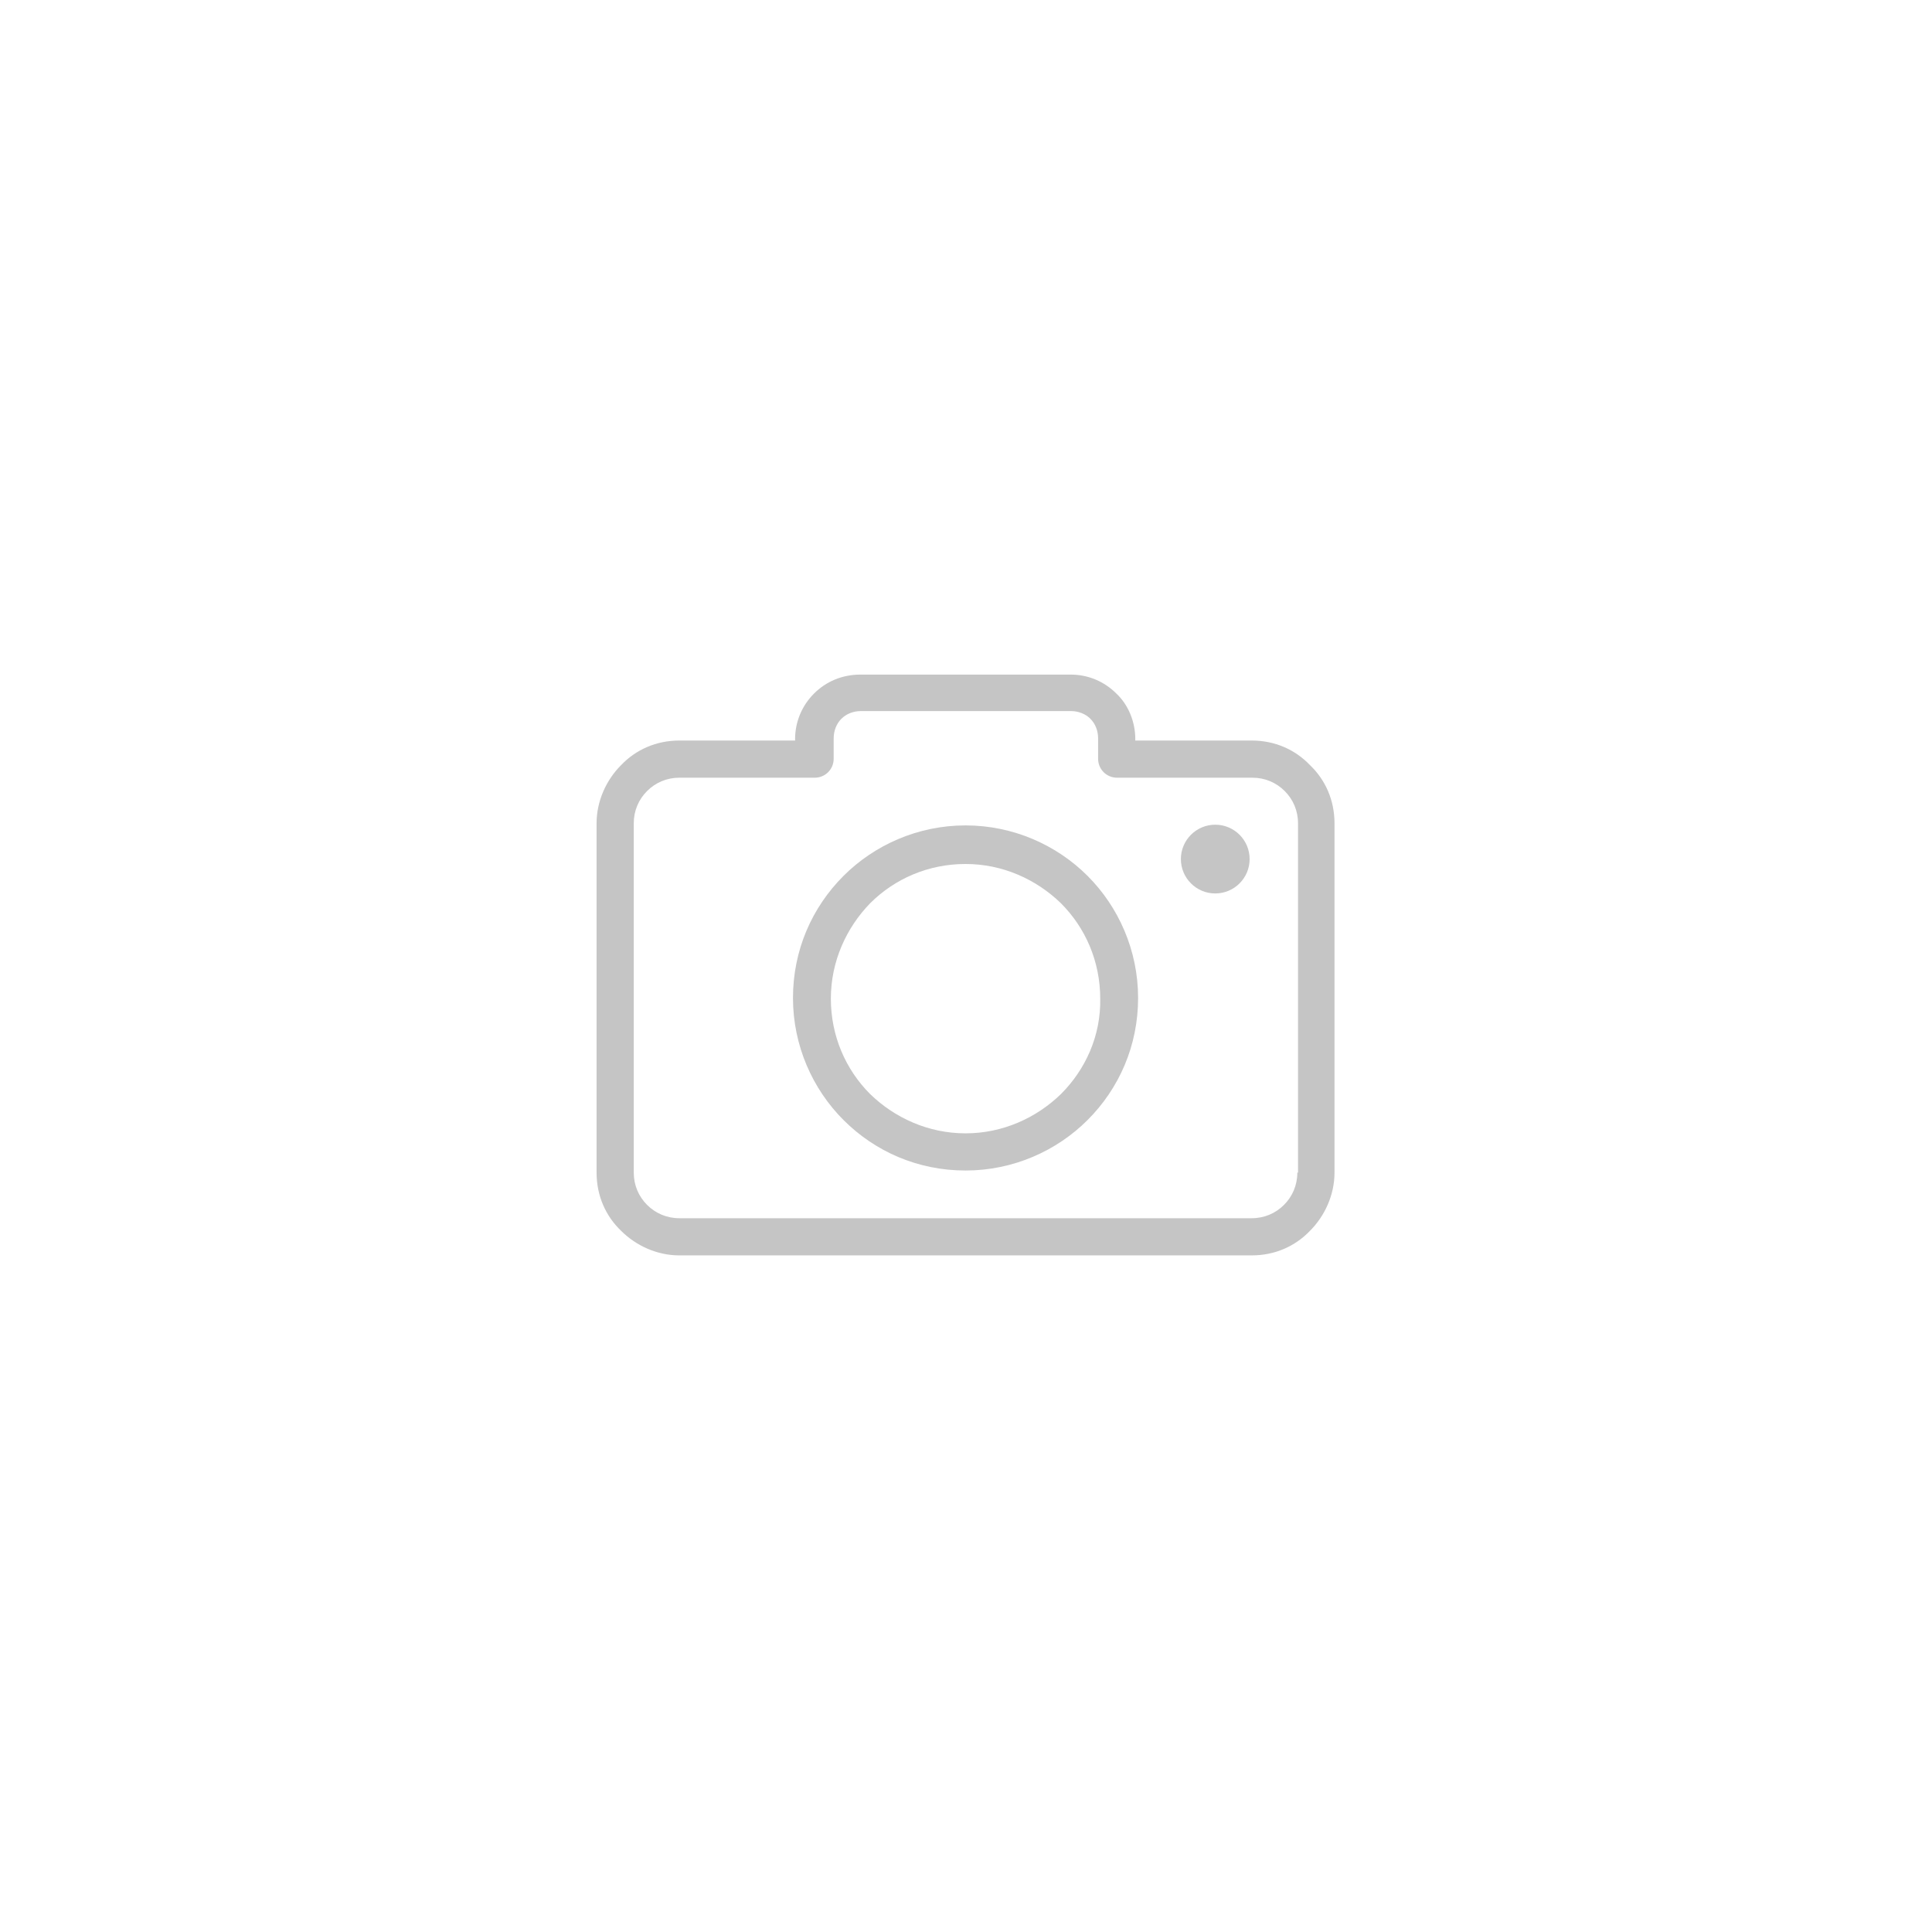
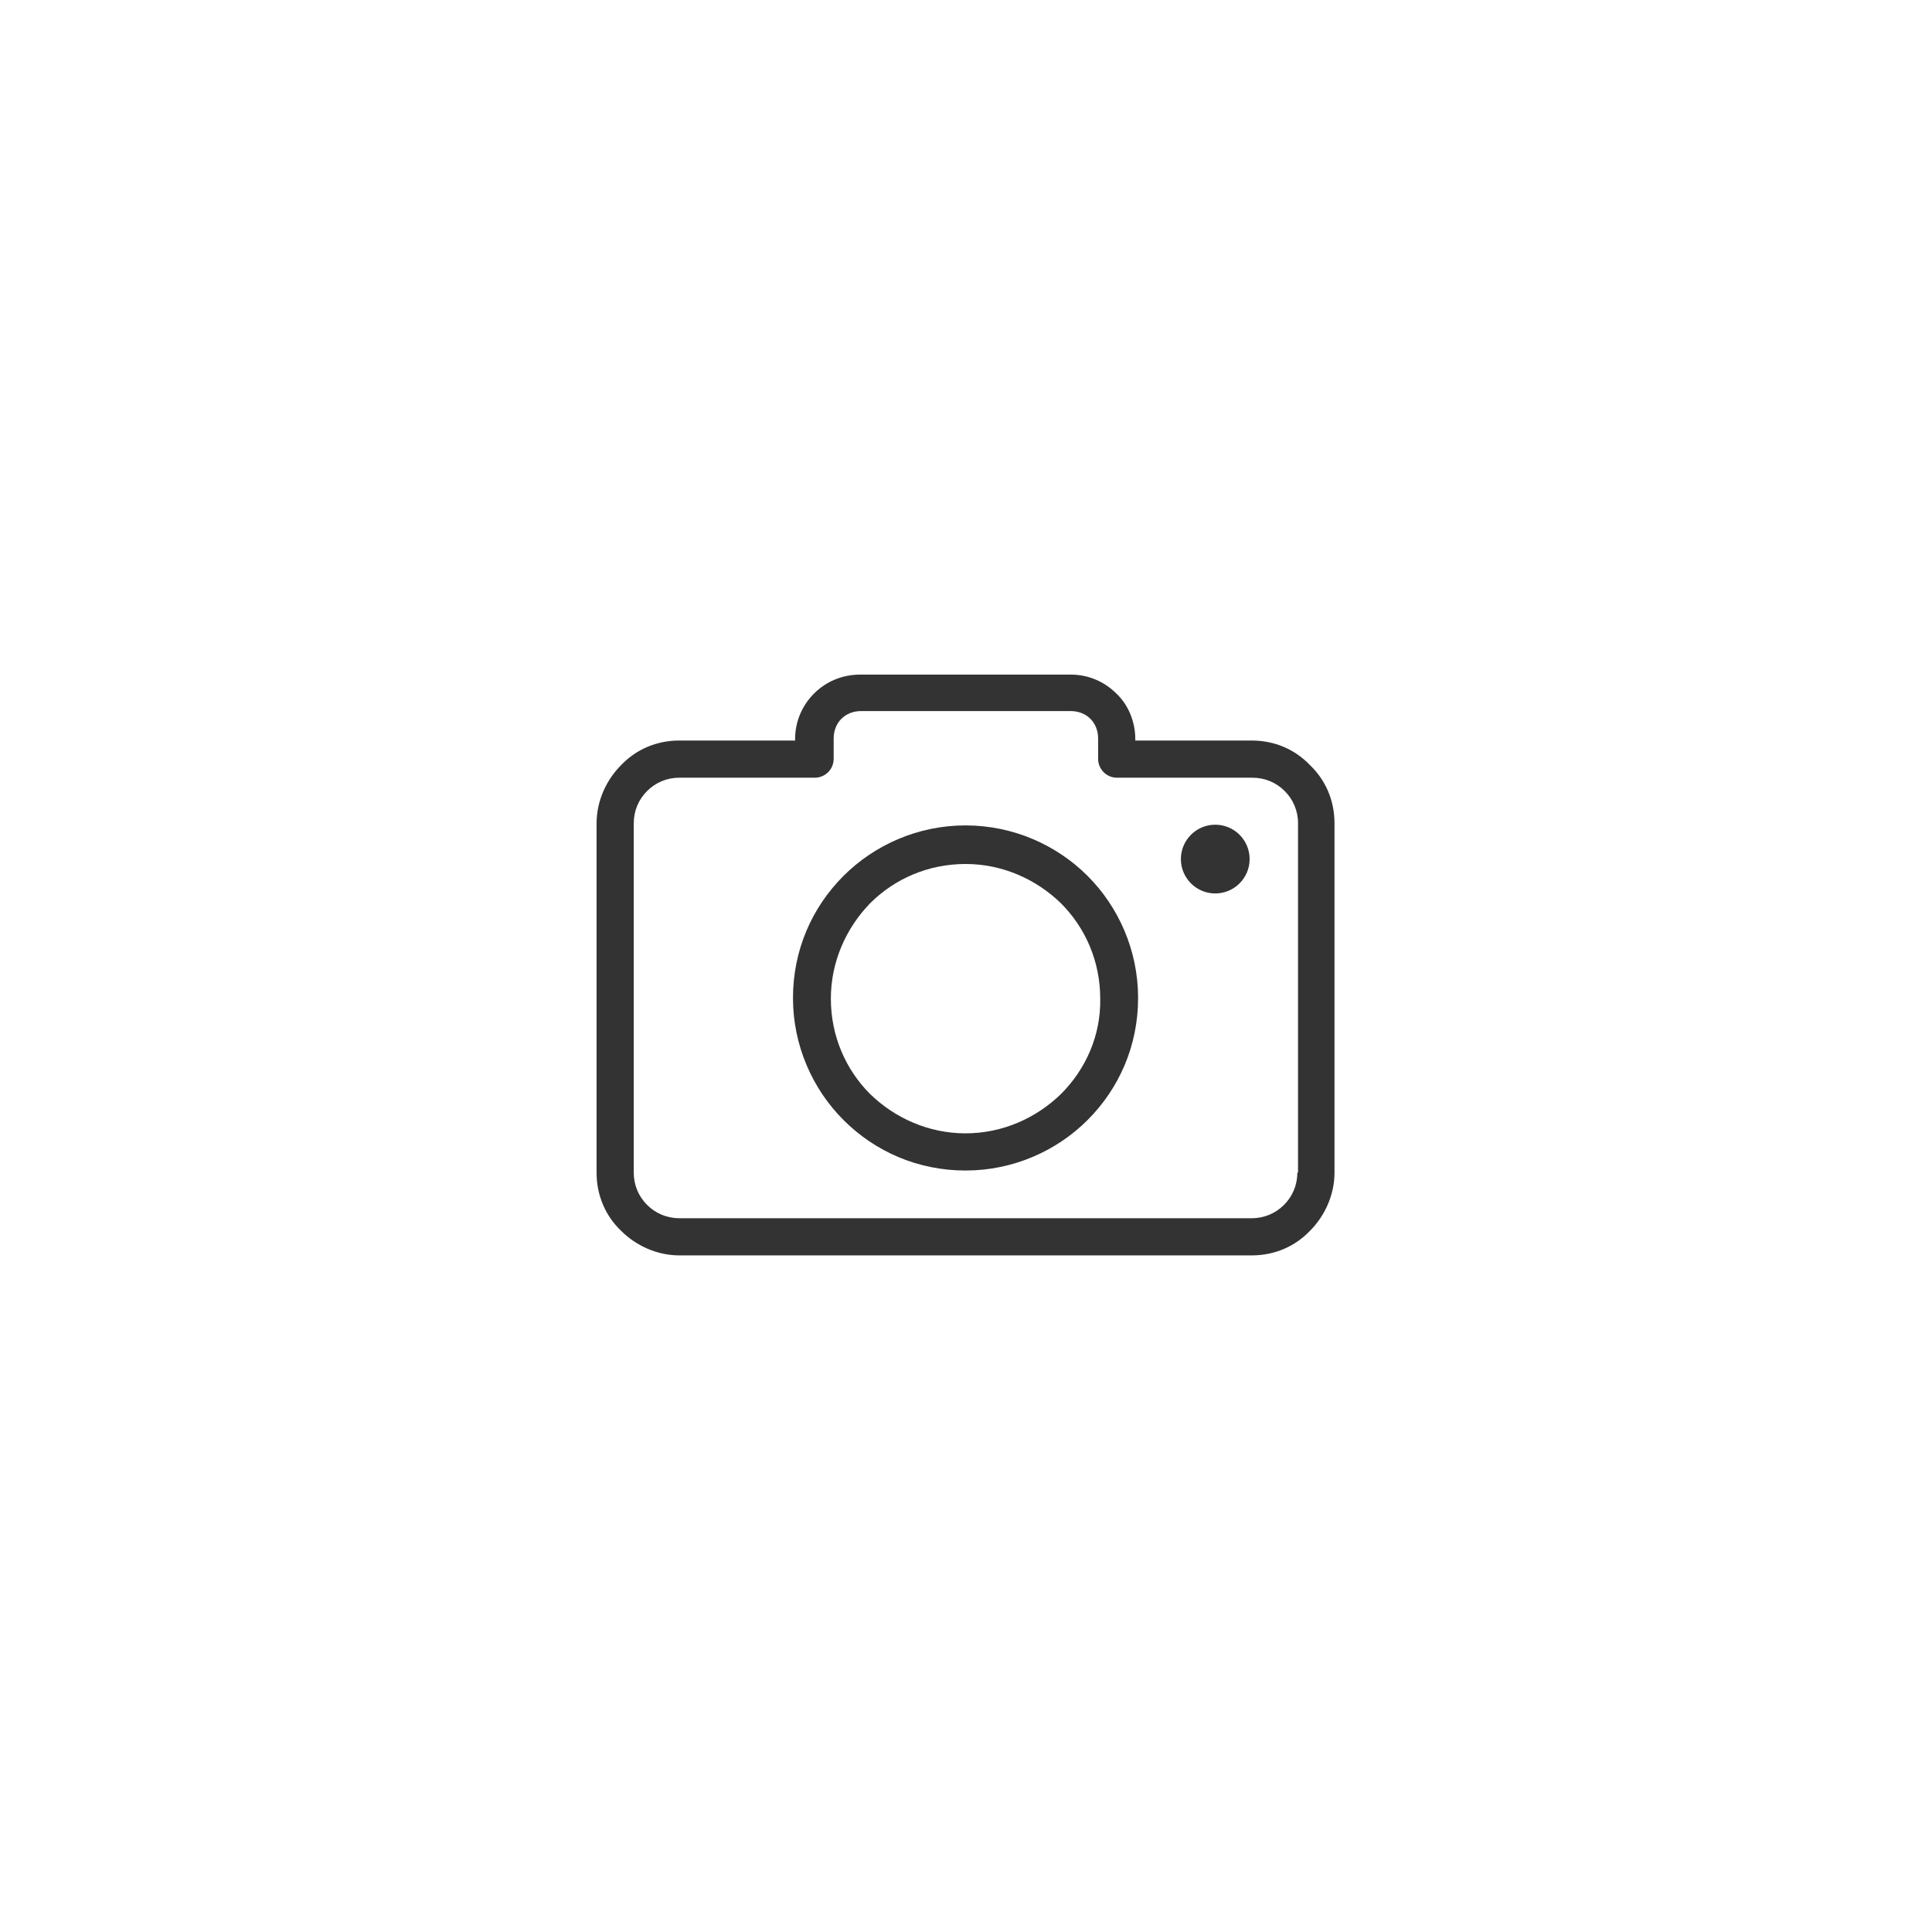
<svg xmlns="http://www.w3.org/2000/svg" width="421" height="421" viewBox="0 0 421 421" fill="none">
-   <path d="M285.45 166.718C282.24 163.355 277.808 161.368 272.764 161.368H247.39V161.062C247.39 157.241 245.862 153.573 243.263 151.127C240.665 148.529 237.149 147 233.328 147H187.472C183.498 147 179.983 148.529 177.384 151.127C174.786 153.725 173.257 157.241 173.257 161.062V161.368H148.037C142.992 161.368 138.56 163.355 135.35 166.718C132.14 169.928 130 174.513 130 179.405V255.525C130 260.569 131.987 265.002 135.35 268.211C138.56 271.421 143.145 273.561 148.037 273.561H272.764C277.808 273.561 282.24 271.574 285.45 268.211C288.66 265.002 290.8 260.416 290.8 255.525V179.405C290.8 174.36 288.813 169.928 285.45 166.718ZM282.852 255.525H282.699C282.699 258.276 281.629 260.722 279.795 262.556C277.96 264.39 275.515 265.46 272.764 265.46H148.037C145.285 265.46 142.84 264.39 141.005 262.556C139.171 260.722 138.101 258.276 138.101 255.525V179.405C138.101 176.653 139.171 174.208 141.005 172.373C142.84 170.539 145.285 169.469 148.037 169.469H177.537C179.83 169.469 181.664 167.635 181.664 165.342V160.91C181.664 159.228 182.275 157.7 183.345 156.63C184.415 155.56 185.944 154.948 187.625 154.948H233.328C235.009 154.948 236.538 155.56 237.608 156.63C238.678 157.7 239.289 159.228 239.289 160.91V165.342C239.289 167.635 241.123 169.469 243.416 169.469H272.916C275.668 169.469 278.113 170.539 279.948 172.373C281.782 174.208 282.852 176.653 282.852 179.405V255.525Z" fill="#C5C5C5" />
-   <path d="M210.4 179.863C200.006 179.863 190.529 184.143 183.804 190.868C176.925 197.747 172.798 207.071 172.798 217.465C172.798 227.859 177.078 237.335 183.804 244.061C190.682 250.939 200.006 255.066 210.4 255.066C220.794 255.066 230.271 250.786 236.996 244.061C243.875 237.182 248.002 227.859 248.002 217.465C248.002 207.071 243.722 197.594 236.996 190.868C230.271 184.143 220.794 179.863 210.4 179.863ZM231.188 238.405C225.838 243.602 218.501 246.965 210.4 246.965C202.299 246.965 194.962 243.602 189.612 238.405C184.262 233.056 181.052 225.719 181.052 217.617C181.052 209.516 184.415 202.179 189.612 196.83C194.962 191.48 202.299 188.27 210.4 188.27C218.501 188.27 225.838 191.633 231.188 196.83C236.538 202.179 239.748 209.516 239.748 217.617C239.9 225.719 236.538 233.056 231.188 238.405Z" fill="#C5C5C5" />
-   <path d="M264.815 194.69C268.952 194.69 272.305 191.336 272.305 187.2C272.305 183.064 268.952 179.71 264.815 179.71C260.679 179.71 257.325 183.064 257.325 187.2C257.325 191.336 260.679 194.69 264.815 194.69Z" fill="#C5C5C5" />
+   <path d="M285.45 166.718C282.24 163.355 277.808 161.368 272.764 161.368H247.39V161.062C247.39 157.241 245.862 153.573 243.263 151.127C240.665 148.529 237.149 147 233.328 147H187.472C183.498 147 179.983 148.529 177.384 151.127C174.786 153.725 173.257 157.241 173.257 161.062V161.368H148.037C142.992 161.368 138.56 163.355 135.35 166.718C132.14 169.928 130 174.513 130 179.405V255.525C130 260.569 131.987 265.002 135.35 268.211C138.56 271.421 143.145 273.561 148.037 273.561H272.764C277.808 273.561 282.24 271.574 285.45 268.211C288.66 265.002 290.8 260.416 290.8 255.525V179.405C290.8 174.36 288.813 169.928 285.45 166.718ZM282.852 255.525H282.699C282.699 258.276 281.629 260.722 279.795 262.556C277.96 264.39 275.515 265.46 272.764 265.46H148.037C145.285 265.46 142.84 264.39 141.005 262.556C139.171 260.722 138.101 258.276 138.101 255.525V179.405C138.101 176.653 139.171 174.208 141.005 172.373C142.84 170.539 145.285 169.469 148.037 169.469H177.537C179.83 169.469 181.664 167.635 181.664 165.342V160.91C181.664 159.228 182.275 157.7 183.345 156.63C184.415 155.56 185.944 154.948 187.625 154.948H233.328C235.009 154.948 236.538 155.56 237.608 156.63C238.678 157.7 239.289 159.228 239.289 160.91V165.342C239.289 167.635 241.123 169.469 243.416 169.469H272.916C275.668 169.469 278.113 170.539 279.948 172.373C281.782 174.208 282.852 176.653 282.852 179.405V255.525Z" fill="#333333" />
+   <path d="M210.4 179.863C200.006 179.863 190.529 184.143 183.804 190.868C176.925 197.747 172.798 207.071 172.798 217.465C172.798 227.859 177.078 237.335 183.804 244.061C190.682 250.939 200.006 255.066 210.4 255.066C220.794 255.066 230.271 250.786 236.996 244.061C243.875 237.182 248.002 227.859 248.002 217.465C248.002 207.071 243.722 197.594 236.996 190.868C230.271 184.143 220.794 179.863 210.4 179.863ZM231.188 238.405C225.838 243.602 218.501 246.965 210.4 246.965C202.299 246.965 194.962 243.602 189.612 238.405C184.262 233.056 181.052 225.719 181.052 217.617C181.052 209.516 184.415 202.179 189.612 196.83C194.962 191.48 202.299 188.27 210.4 188.27C218.501 188.27 225.838 191.633 231.188 196.83C236.538 202.179 239.748 209.516 239.748 217.617C239.9 225.719 236.538 233.056 231.188 238.405Z" fill="#333333" />
+   <path d="M264.815 194.69C268.952 194.69 272.305 191.336 272.305 187.2C272.305 183.064 268.952 179.71 264.815 179.71C260.679 179.71 257.325 183.064 257.325 187.2C257.325 191.336 260.679 194.69 264.815 194.69Z" fill="#333333" />
</svg>
